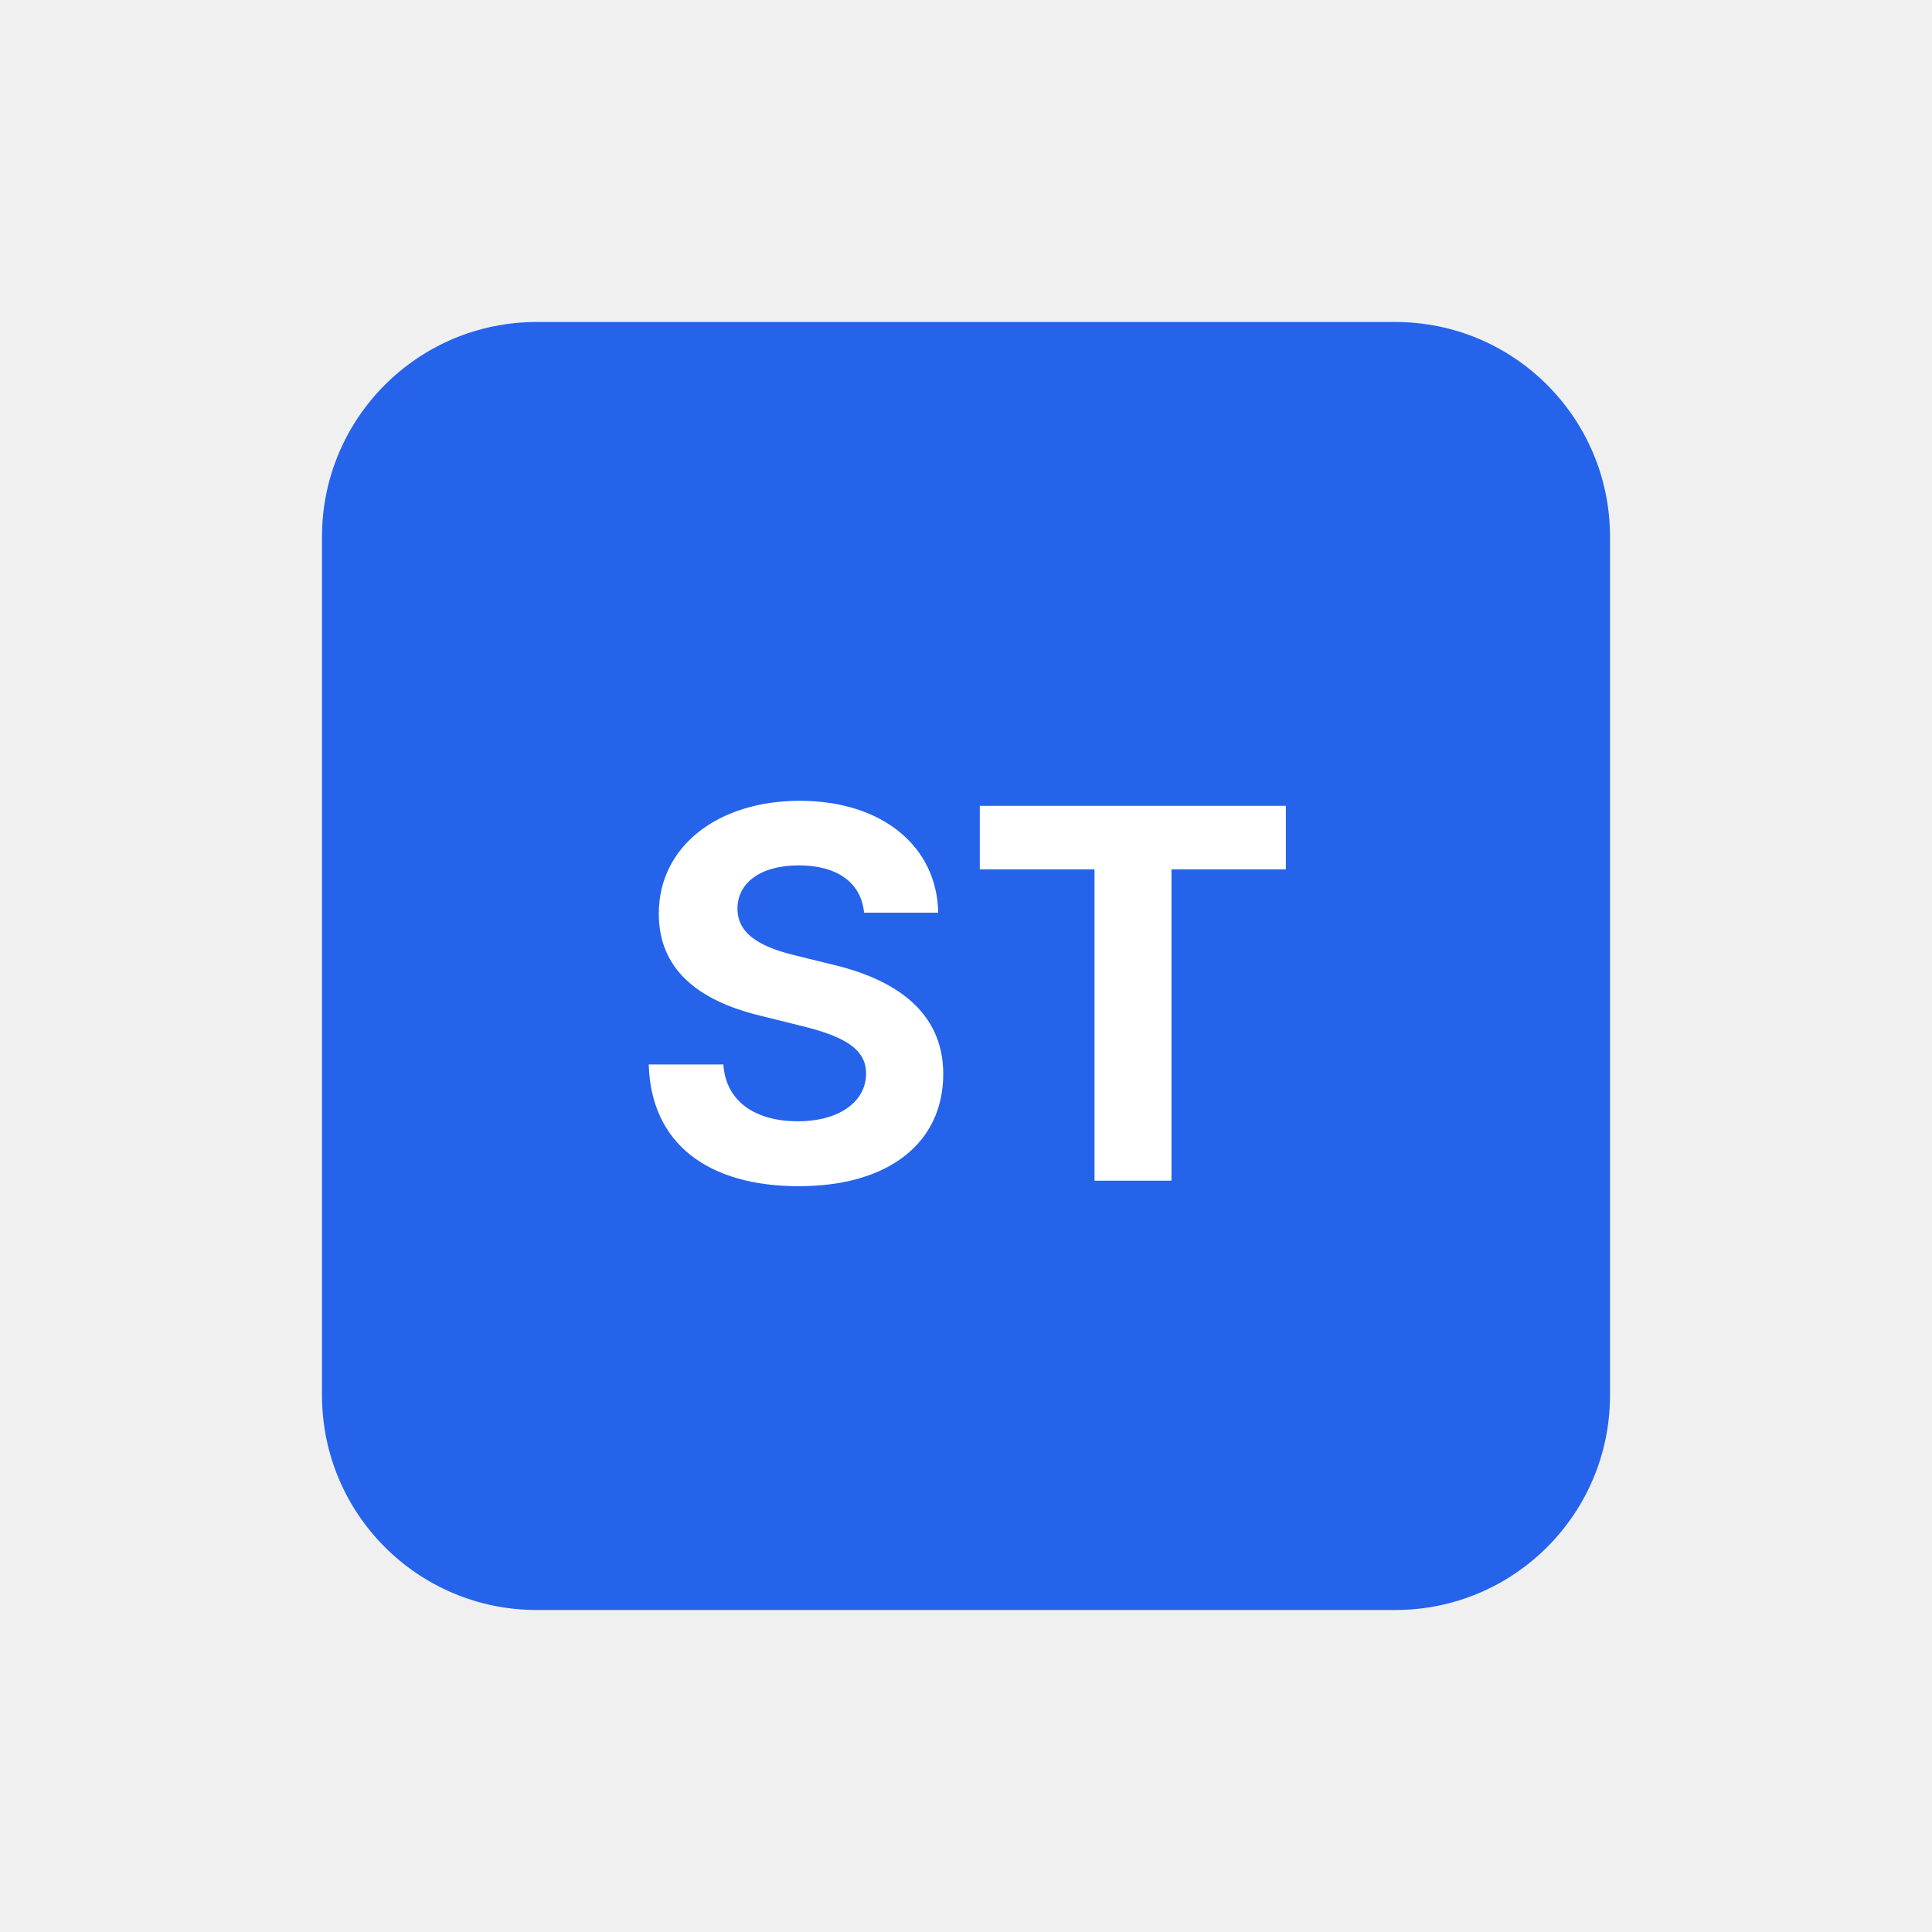
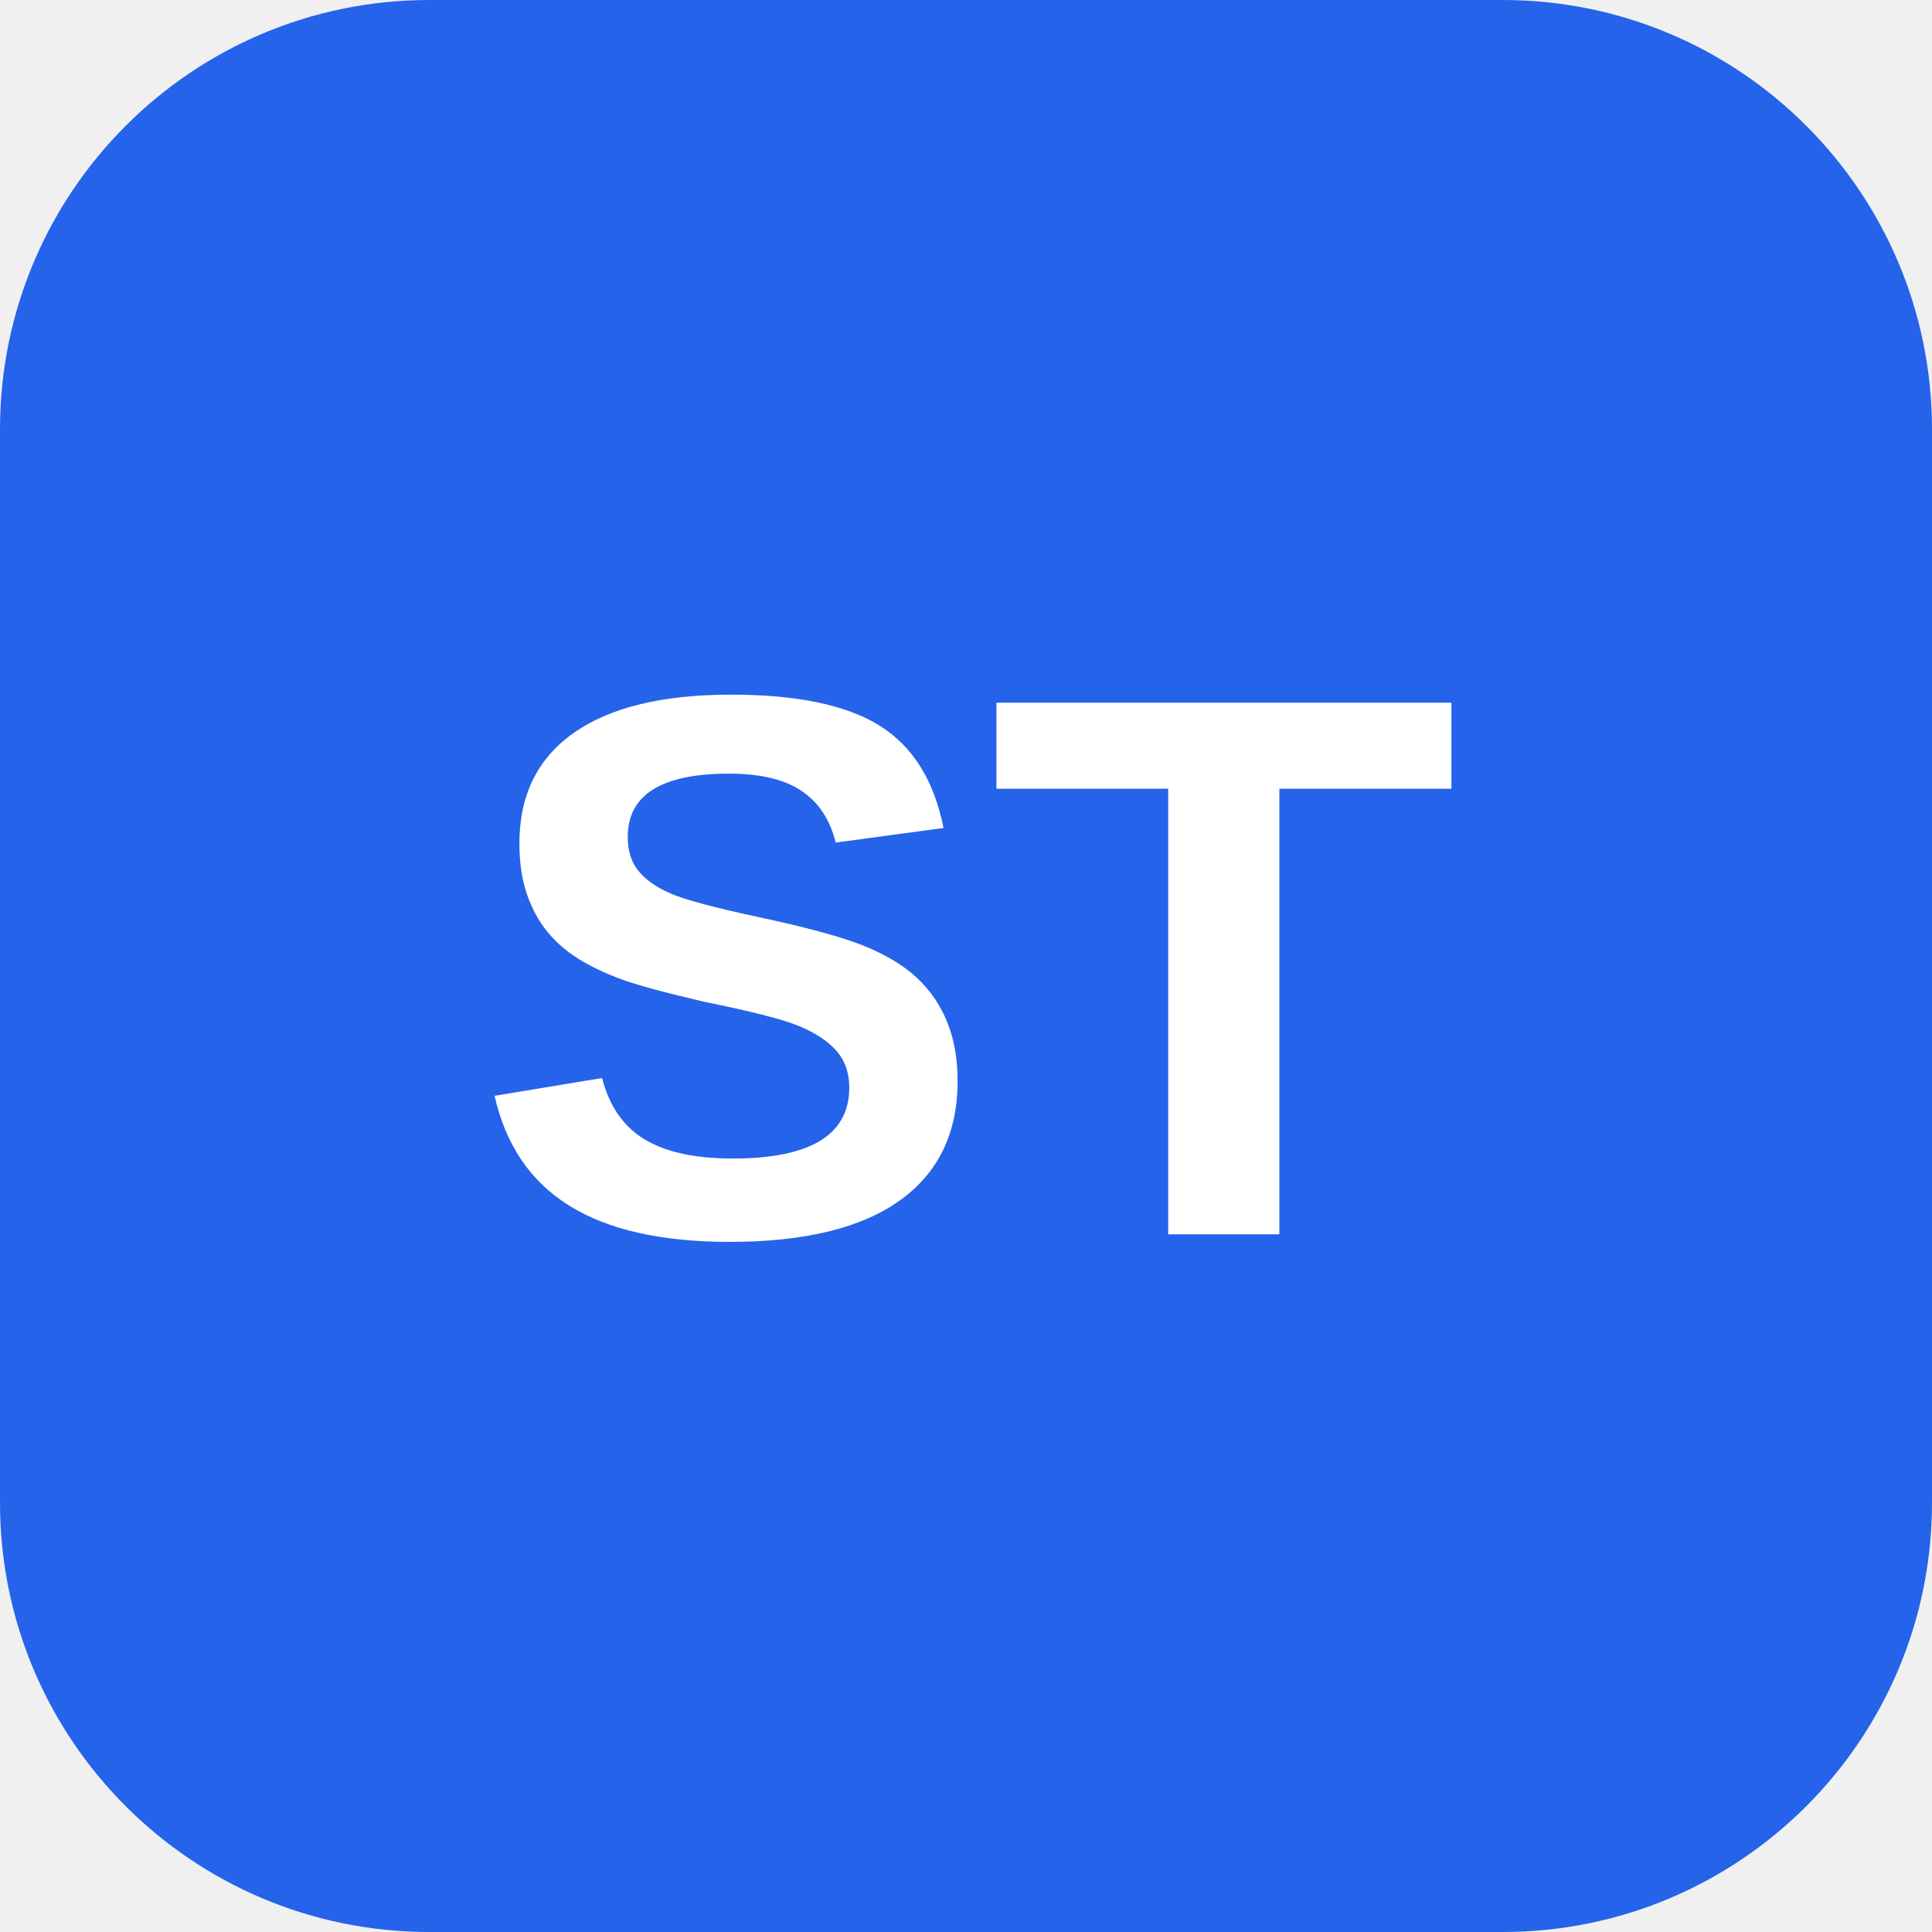
- <svg xmlns="http://www.w3.org/2000/svg" width="180" height="180" viewBox="0 0 180 180">
-   <rect x="30" y="30" width="120" height="120" rx="20" fill="#2563eb" />
-   <text x="90" y="110" font-family="Inter, sans-serif" font-size="48" font-weight="bold" fill="white" text-anchor="middle">ST</text>
+ <svg xmlns="http://www.w3.org/2000/svg" viewBox="0 0 180 180" width="180" height="180">
+   <rect width="180" height="180" fill="#2563eb" rx="40" />
+   <text x="90" y="115" font-family="Arial, sans-serif" font-size="72" font-weight="bold" text-anchor="middle" fill="white">ST</text>
</svg>
